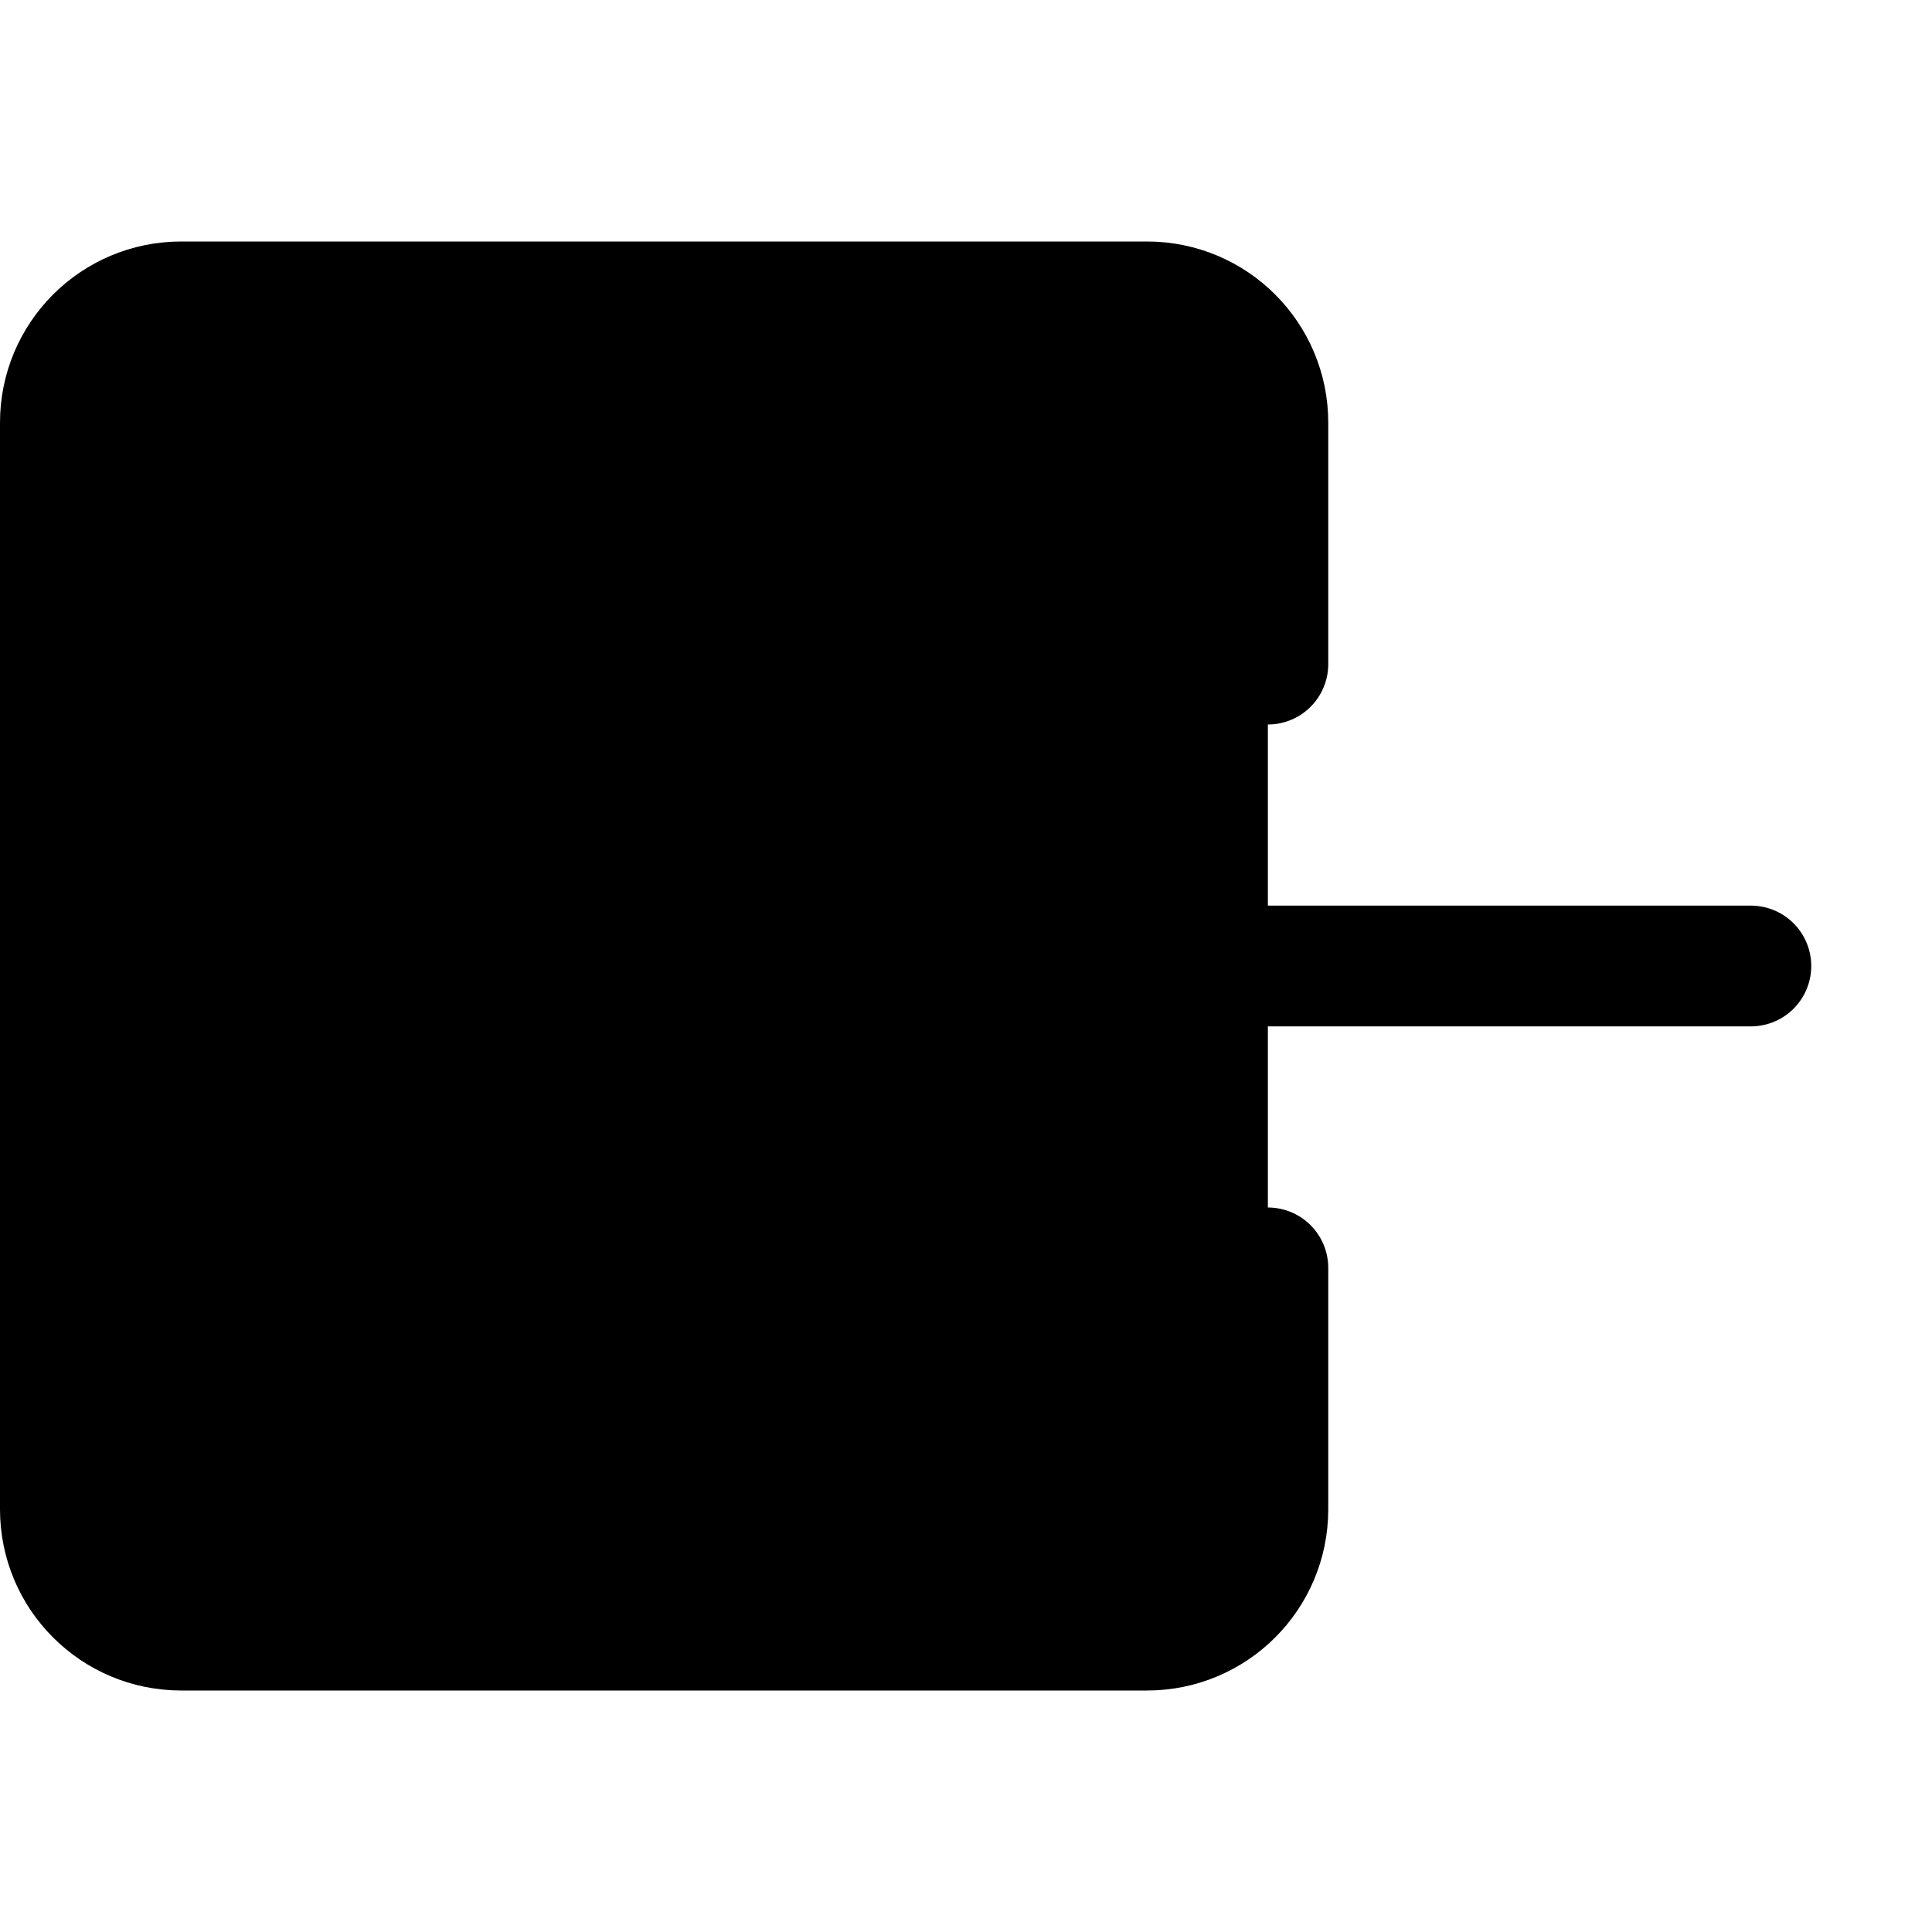
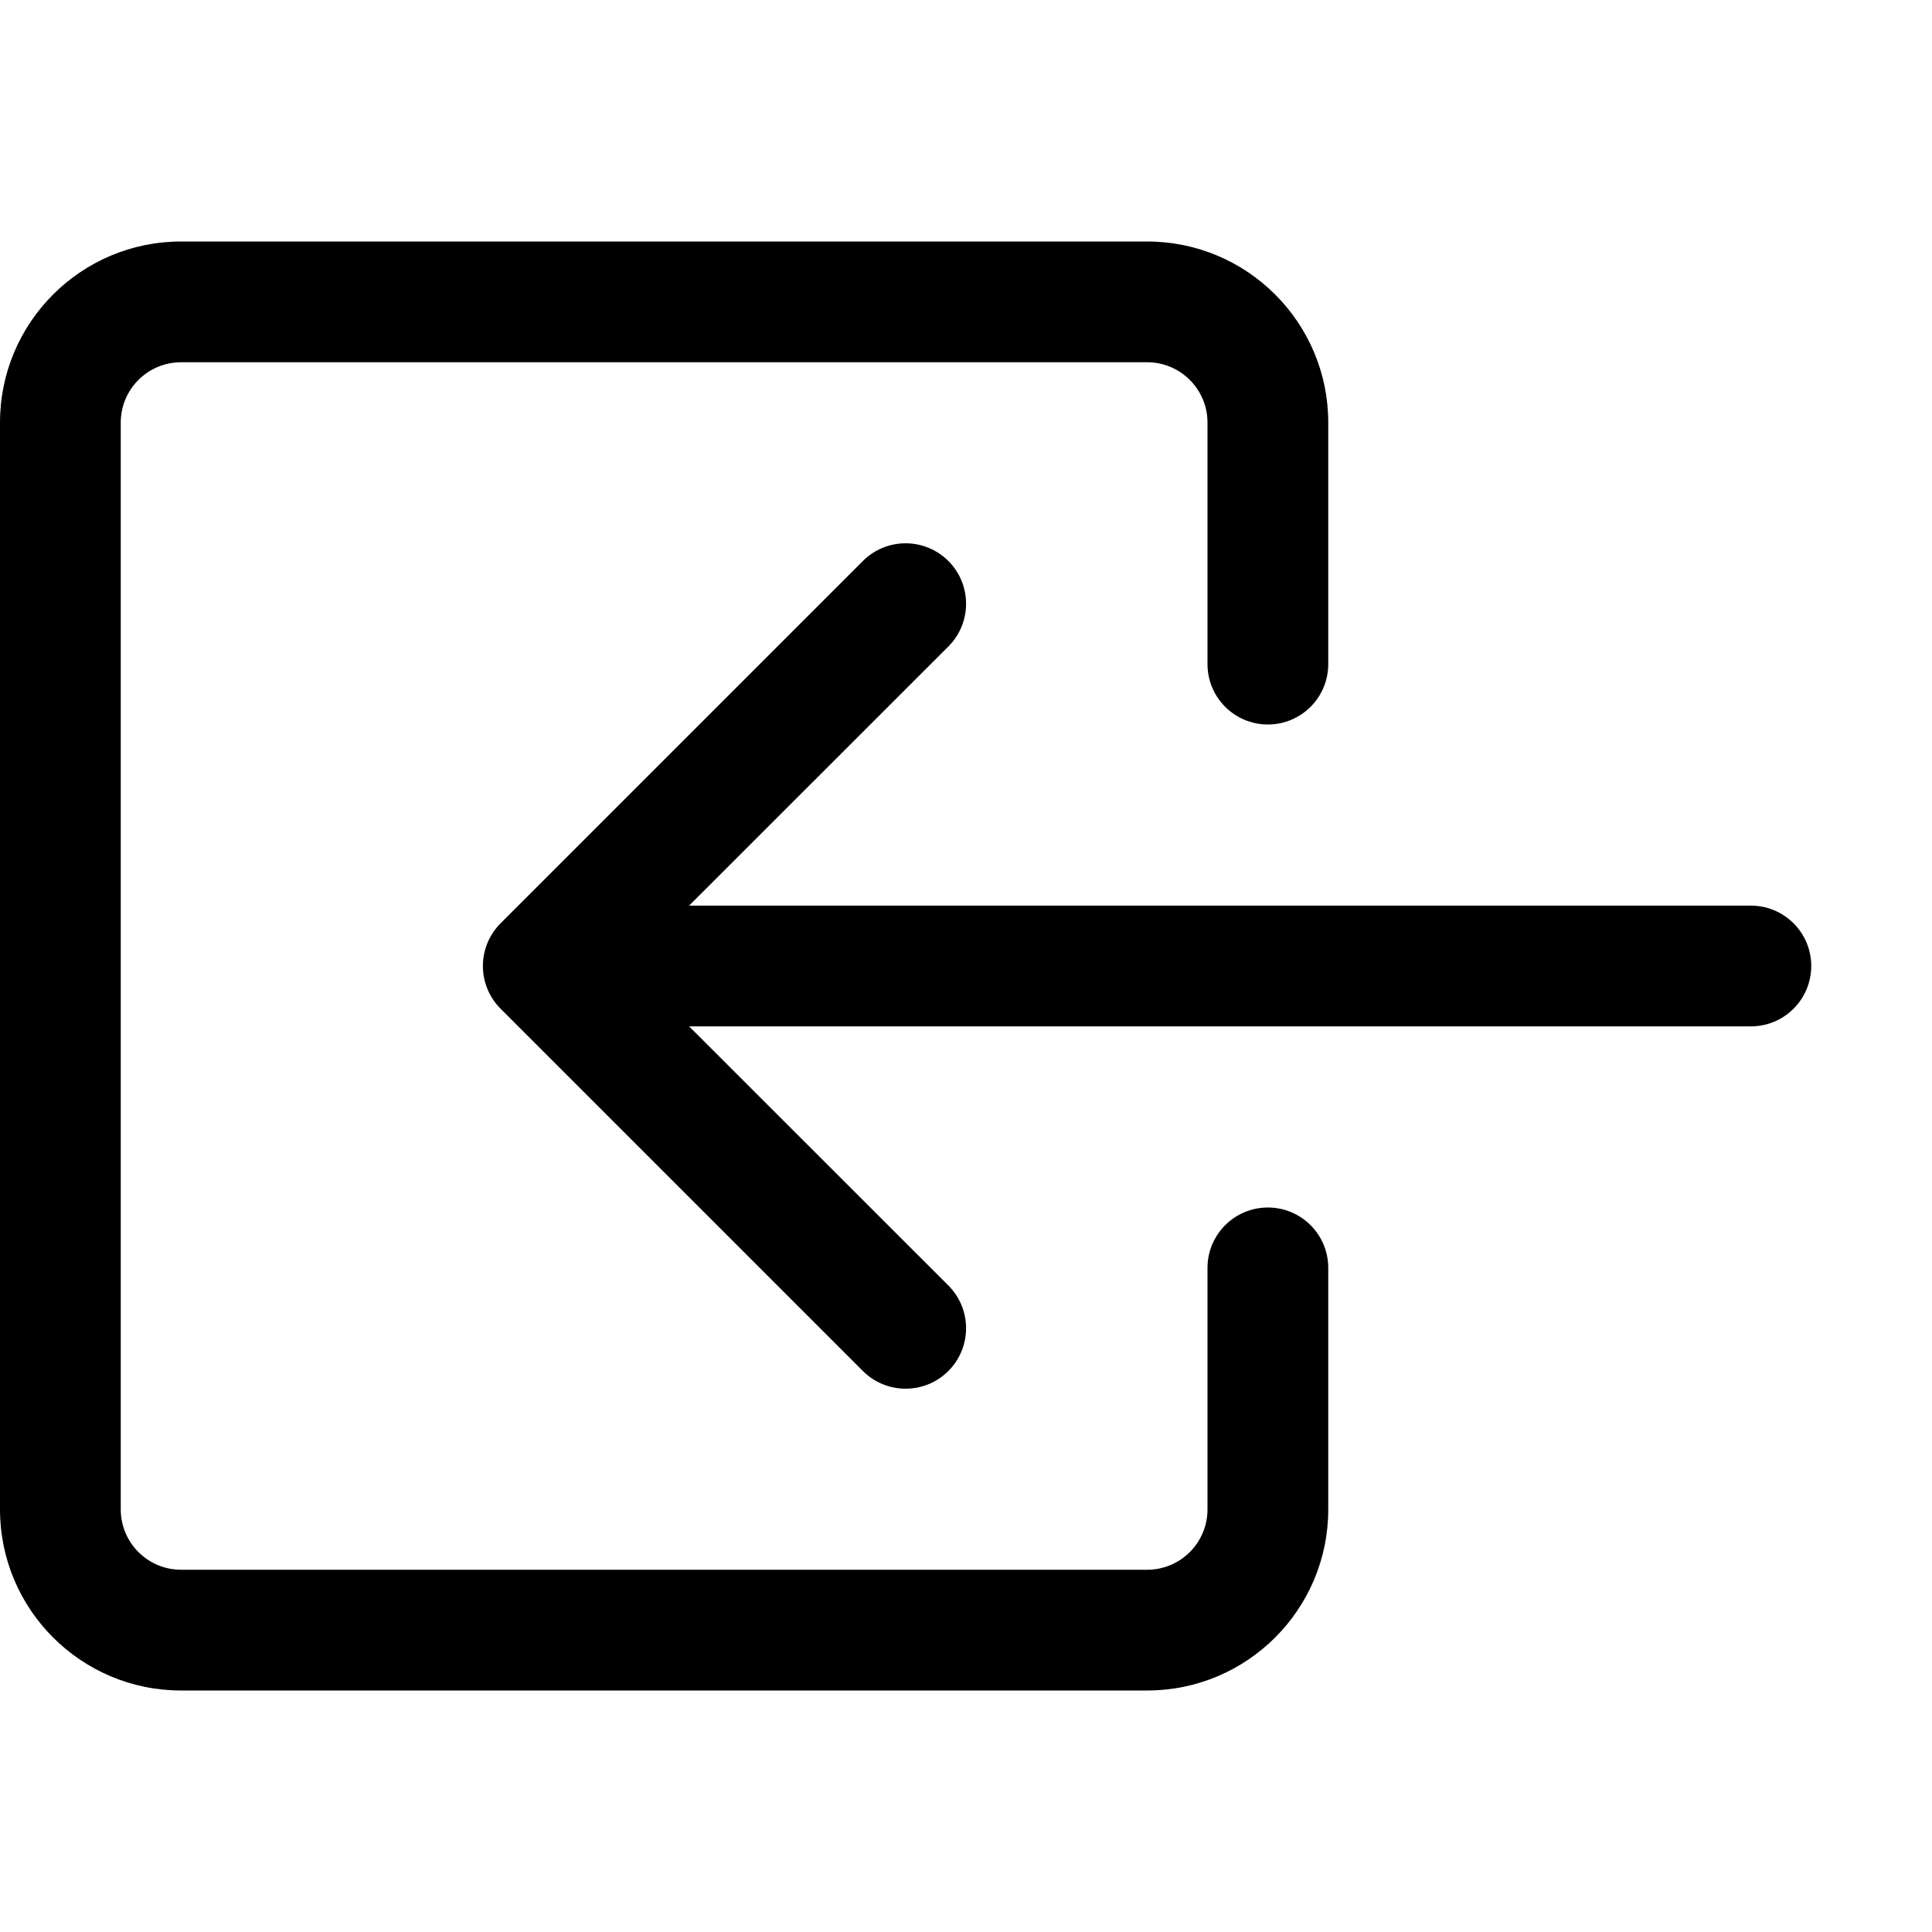
<svg xmlns="http://www.w3.org/2000/svg" width="1em" height="1em" viewBox="0 0 16 16" class="bi bi-box-arrow-in-left" fill="currentColor">
-   <path stroke="#000" stroke-linecap="round" d="M10.5 10.5v2a1 1 0 0 1-1 1h-8a1 1 0 0 1-1-1v-9a1 1 0 0 1 1-1h8a1 1 0 0 1 1 1v2" />
-   <path stroke="#000" stroke-linecap="round" stroke-linejoin="round" d="M7.5 11l-3-3m0 0l3-3m-3 3h10" />
+   <path fill-rule="evenodd" d="M10 3.5a.5.5 0 0 0-.5-.5h-8a.5.5 0 0 0-.5.5v9a.5.5 0 0 0 .5.5h8a.5.5 0 0 0 .5-.5v-2a.5.5 0 0 1 1 0v2A1.5 1.5 0 0 1 9.5 14h-8A1.5 1.5 0 0 1 0 12.5v-9A1.5 1.5 0 0 1 1.5 2h8A1.5 1.5 0 0 1 11 3.5v2a.5.5 0 0 1-1 0v-2z" />
+   <path fill-rule="evenodd" d="M4.146 8.354a.5.5 0 0 1 0-.708l3-3a.5.5 0 1 1 .708.708L5.707 7.5H14.5a.5.5 0 0 1 0 1H5.707l2.147 2.146a.5.5 0 0 1-.708.708l-3-3z" />
</svg>
